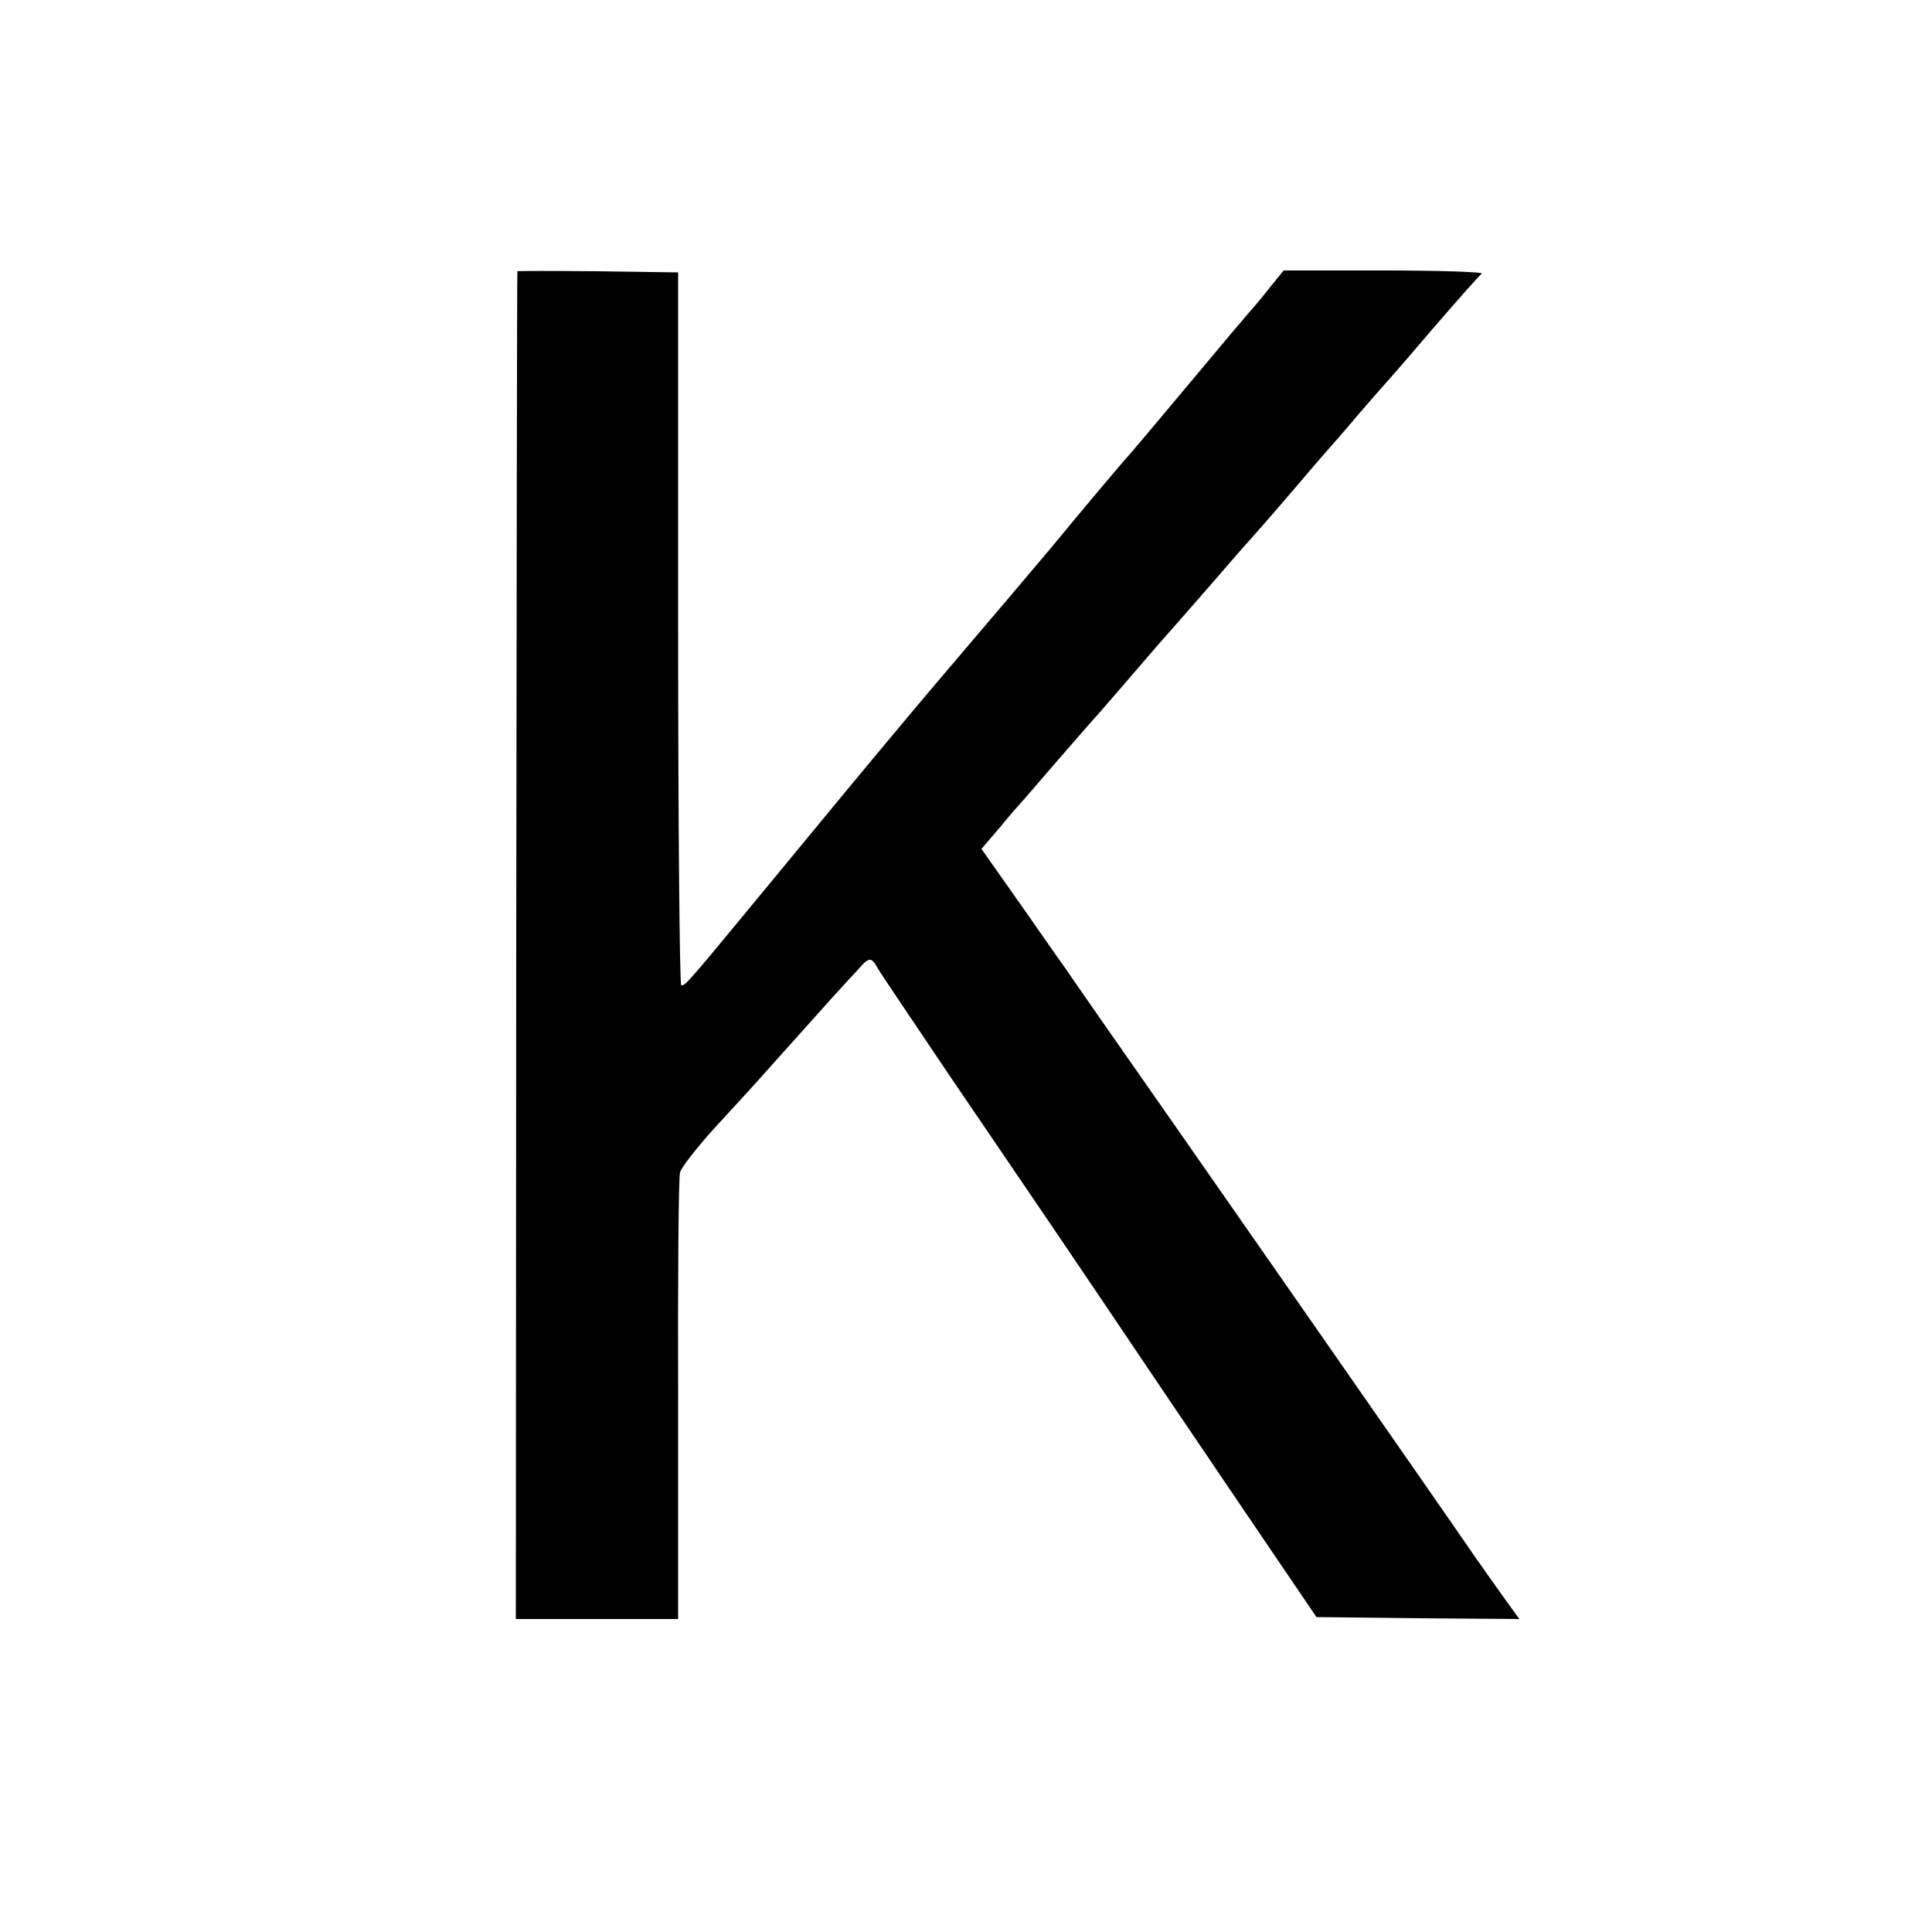
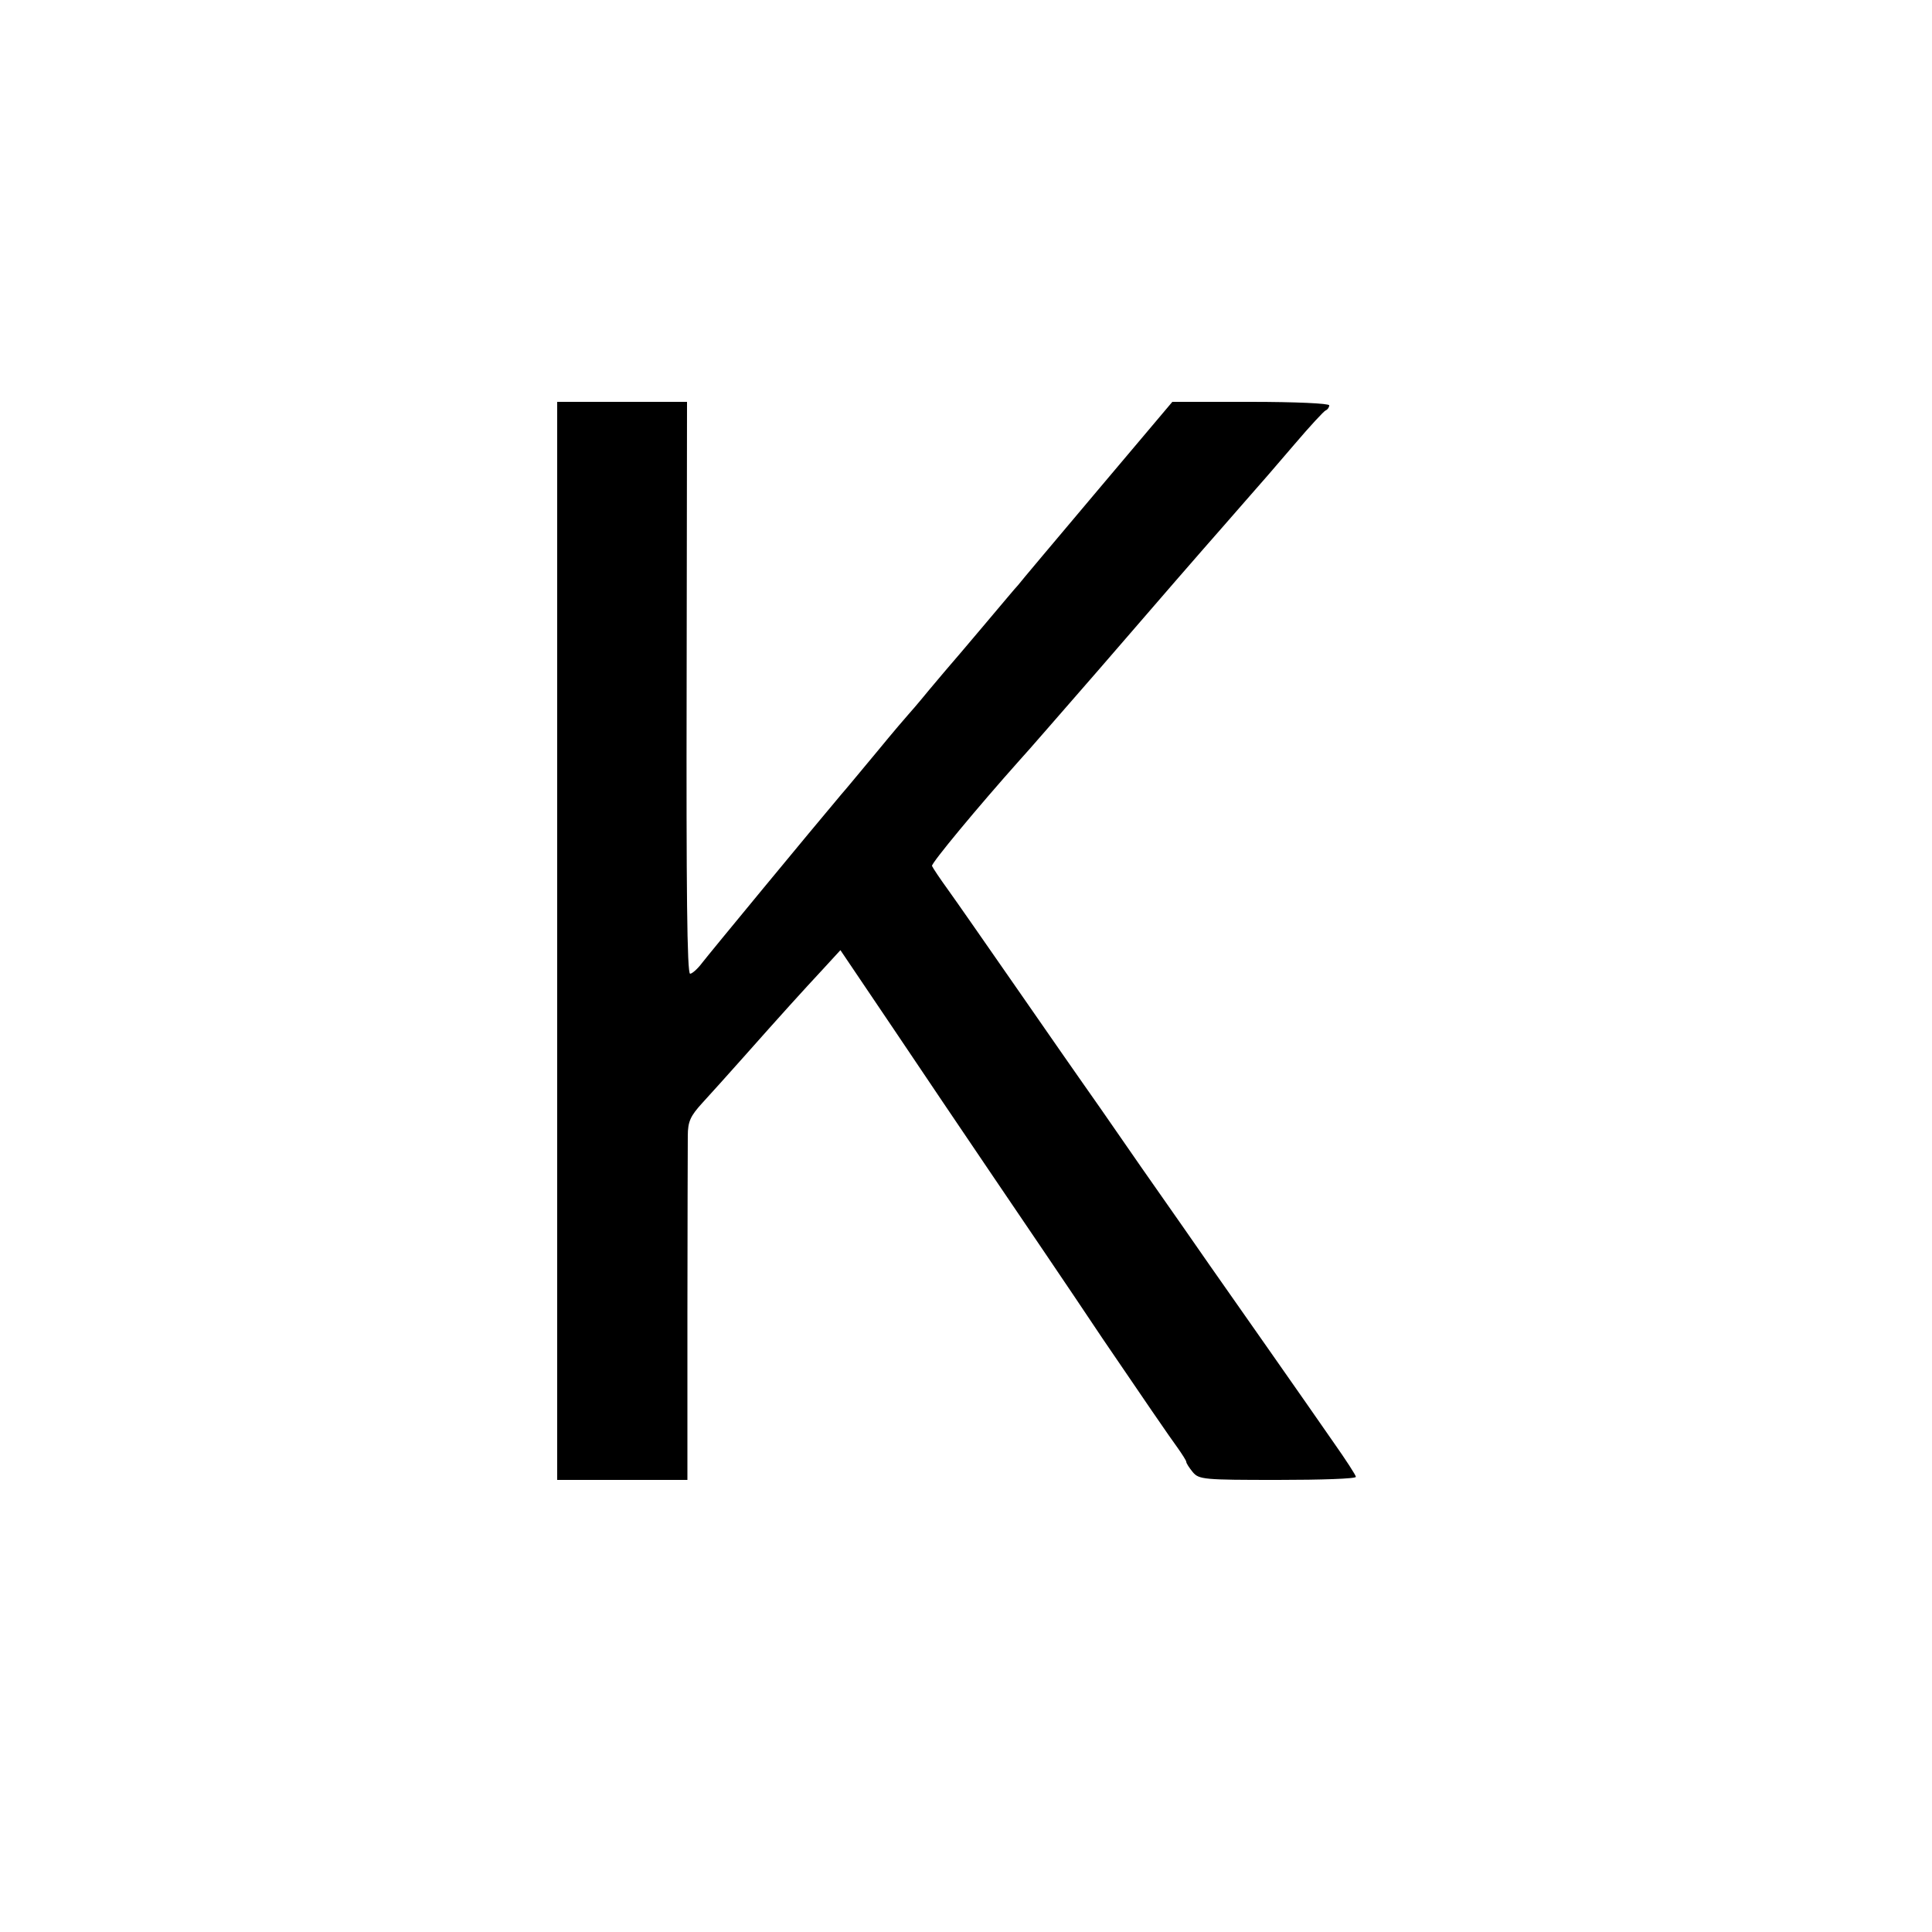
- <svg xmlns="http://www.w3.org/2000/svg" version="1" width="666.667" height="666.667" viewBox="0 0 500 500">
-   <path d="M133.9 70.2c-.1.2-.2 78.7-.3 174.5l-.1 174.3h42v-56.8c-.1-31.2.1-57.7.5-58.8.3-1.2 4.1-6.1 8.5-11 10-10.9 8.5-9.2 18.5-20.4 4.7-5.2 10.1-11.3 12.1-13.5 2-2.2 5-5.5 6.8-7.4 3.1-3.6 3.6-3.6 5.5-.1.6 1 8.8 13.2 18.1 27 18.8 27.6 34.7 51 51.5 76 6.1 9.1 18.5 27.3 27.4 40.5l16.3 24 26.3.3 26.2.2-3.4-4.7c-1.9-2.7-5.5-7.7-8-11.3-5.7-8.4-87.8-126.2-97.5-140-4-5.8-7.8-11.2-8.3-12-.6-.8-5.8-8.2-11.5-16.4L254 219.7l4.8-5.6c2.5-3.1 4.9-5.8 5.2-6.1.3-.3 3.2-3.6 6.5-7.5 5.9-6.8 11-12.7 13-14.9.6-.6 5.3-6.1 10.5-12.1 5.2-6.1 9.7-11.2 10-11.5.3-.3 5-5.7 10.5-12 5.4-6.3 10.2-11.7 10.5-12 .4-.4 8.4-9.6 15-17.4 1.4-1.6 3.2-3.7 4-4.6.8-.9 4-4.5 7-8.1 3-3.5 5.7-6.6 6-6.9.3-.3 6.2-7 13-15 6.9-8 12.9-14.8 13.5-15.2.5-.4-10.8-.8-25.1-.8h-26.2l-3.8 4.7c-2.1 2.7-4.1 5-4.4 5.3-.3.3-7.5 8.8-16 19s-15.7 18.7-16 19c-.5.4-13.1 15.4-18.1 21.5-1.7 2.1-5.9 7-14 16.6-14 16.4-23.8 28-27.1 32-2 2.4-5 6-6.6 7.9-1.6 1.9-12.8 15.4-24.8 30-24.1 29.2-23.9 29-25.1 29-.4 0-.8-41.5-.8-92.3V70.5l-20.7-.3c-11.5-.1-20.9-.1-20.9 0z" />
+ <svg xmlns="http://www.w3.org/2000/svg" version="1.0" width="500pt" height="500pt" viewBox="0 0 500 500" preserveAspectRatio="xMidYMid meet">
+   <g transform="translate(0,500) scale(0.1,-0.1)" fill="#000000" stroke="none">
+     <path d="M1442 2565 l0 -1395 168 0 169 0 0 423 c0 232 1 442 1 467 0 38 7 52 38 86 20 22 69 76 107 119 94 106 151 169 205 227 l45 49 137 -203 c75 -112 190 -282 255 -378 65 -96 195 -287 287 -425 93 -137 180 -264 193 -281 12 -17 23 -34 23 -37 0 -4 8 -16 17 -27 16 -19 29 -20 220 -20 112 0 203 3 202 8 0 4 -26 44 -57 88 -31 45 -108 155 -171 245 -63 90 -131 187 -150 214 -19 28 -99 142 -178 255 -78 113 -147 212 -153 220 -6 8 -78 112 -160 230 -82 118 -166 239 -187 268 -21 29 -39 56 -41 61 -2 7 119 153 228 275 16 17 106 121 202 231 95 110 185 214 199 230 15 17 48 55 74 85 26 30 74 84 105 120 32 36 90 103 130 150 40 47 77 87 81 88 5 2 9 8 9 13 0 5 -87 9 -203 9 l-203 0 -195 -231 c-107 -127 -199 -236 -204 -243 -6 -6 -46 -54 -90 -106 -44 -52 -82 -97 -85 -100 -3 -3 -27 -32 -55 -65 -27 -33 -52 -62 -55 -65 -3 -3 -39 -45 -80 -95 -41 -49 -82 -99 -92 -110 -76 -90 -345 -416 -361 -437 -12 -16 -26 -28 -31 -28 -8 0 -10 223 -9 740 l1 740 -168 0 -168 0 0 -1395z" />
+   </g>
</svg>
